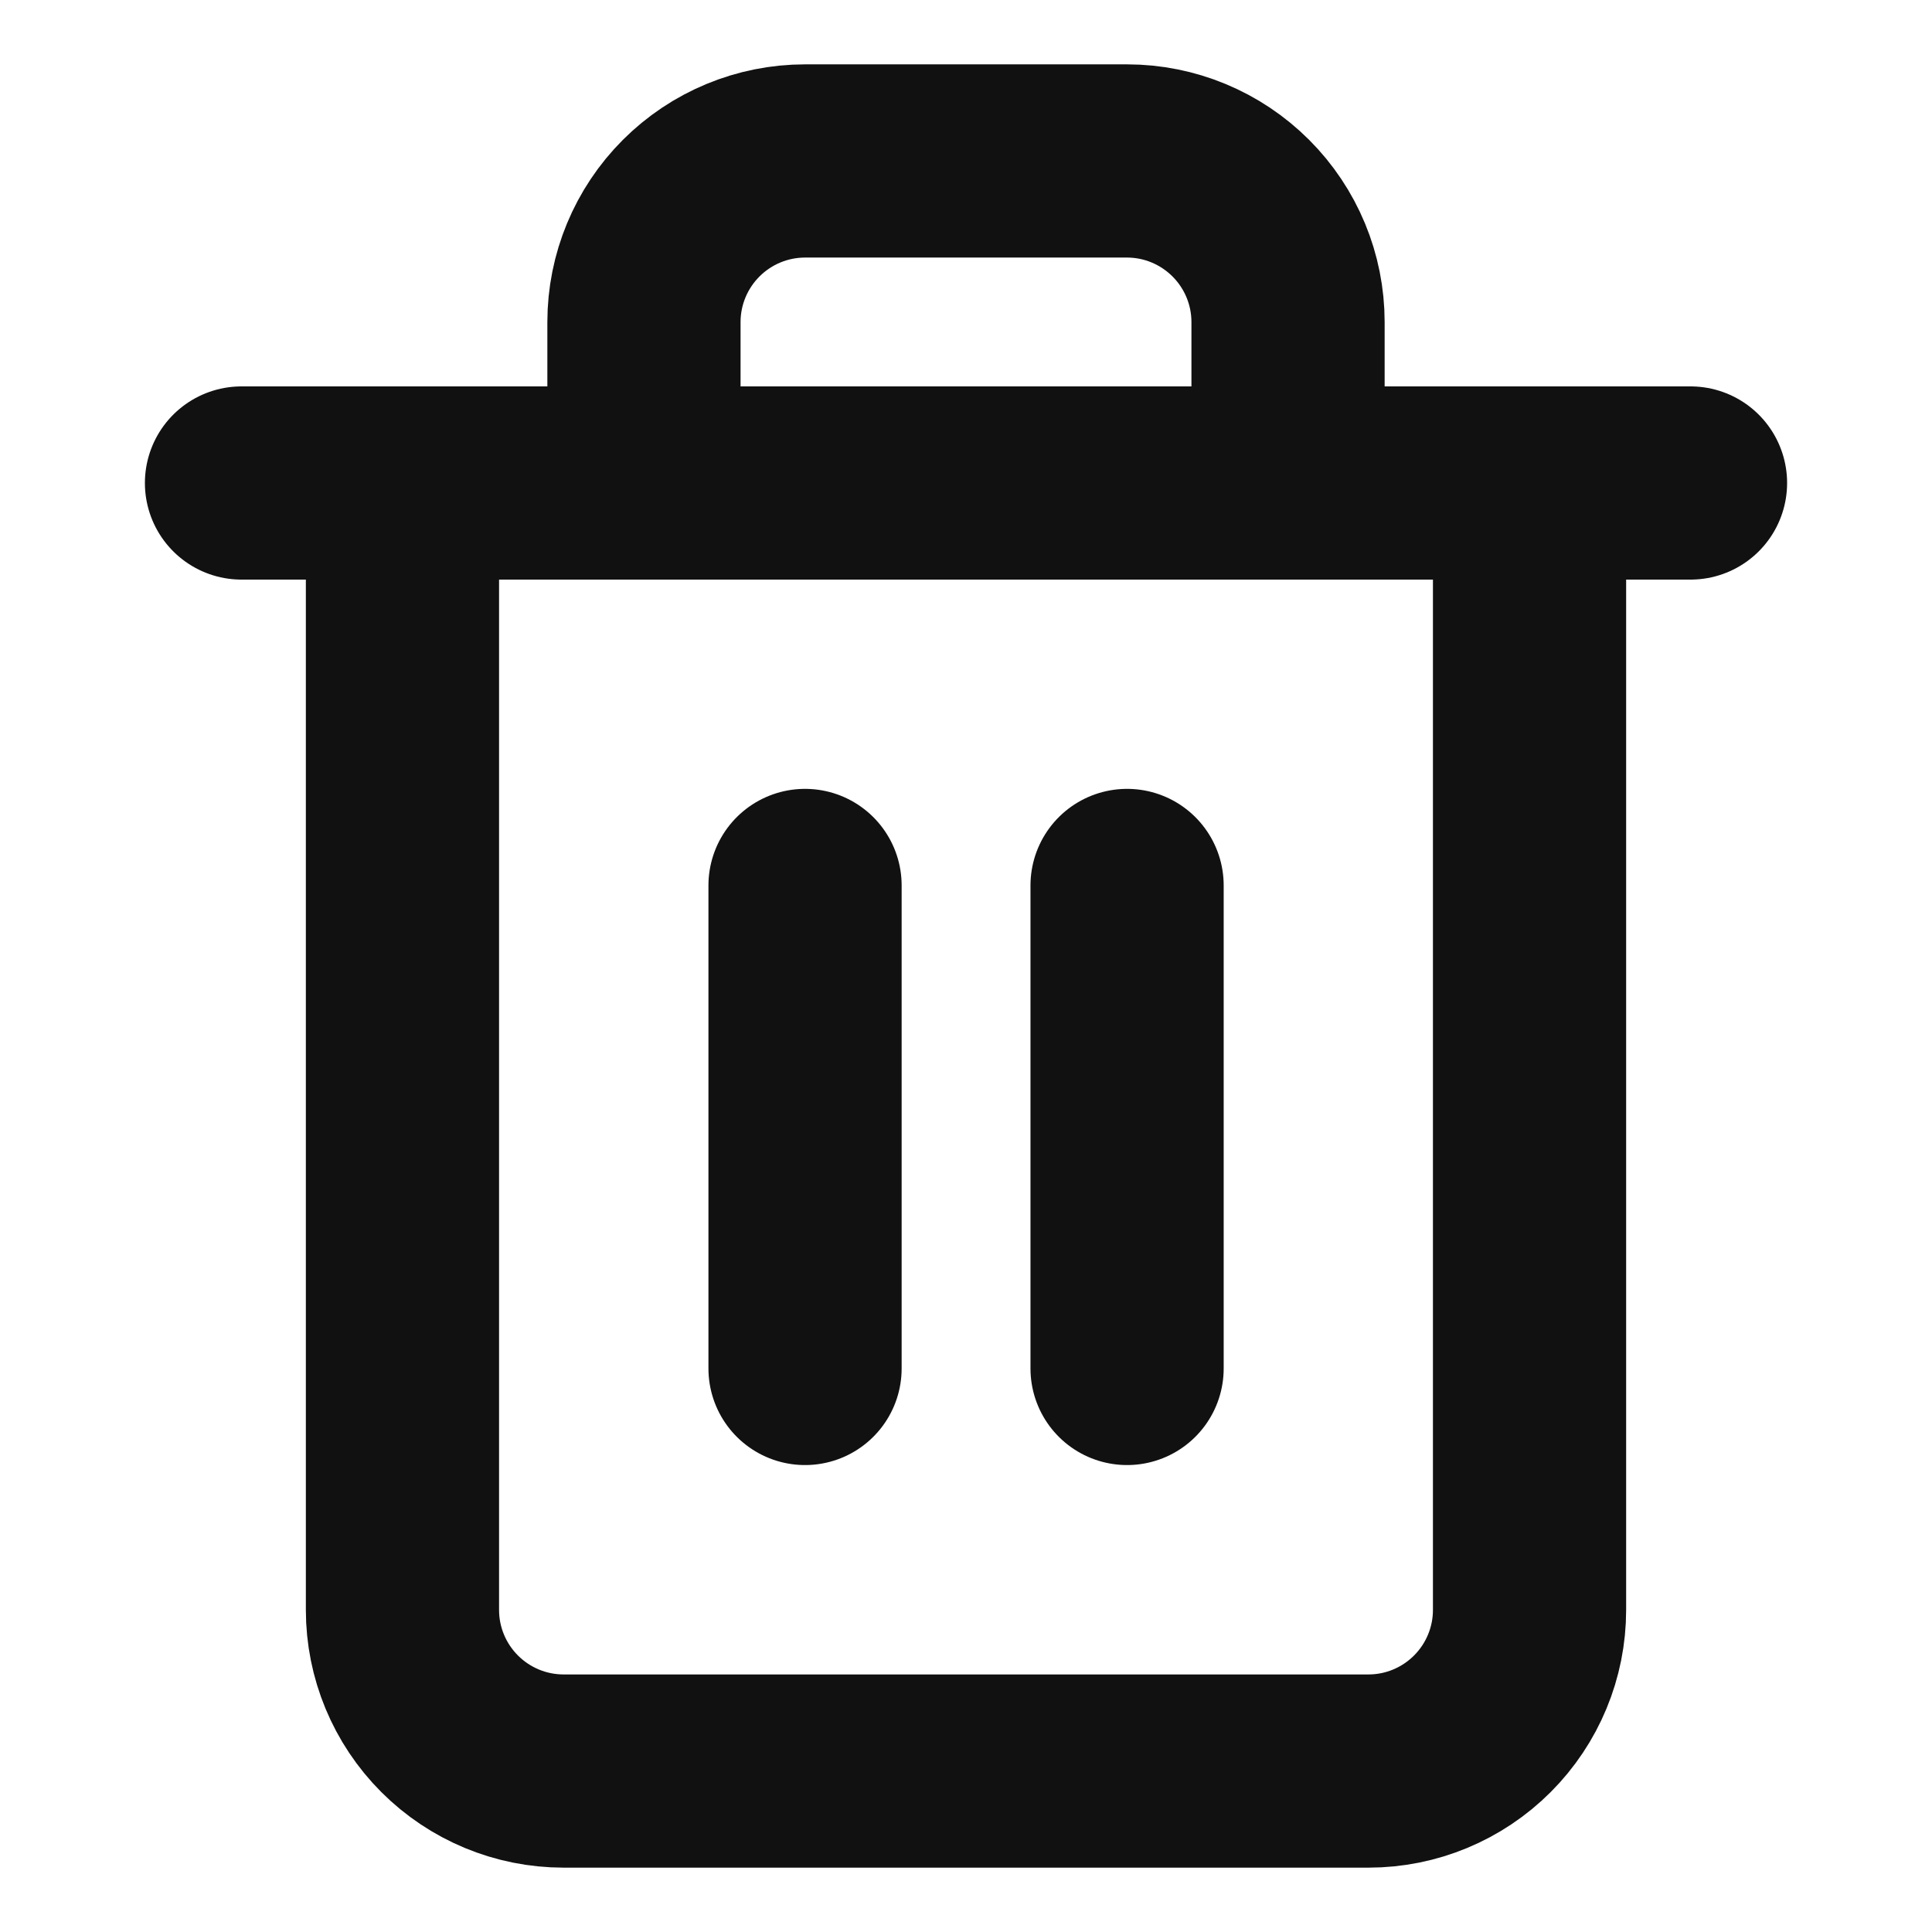
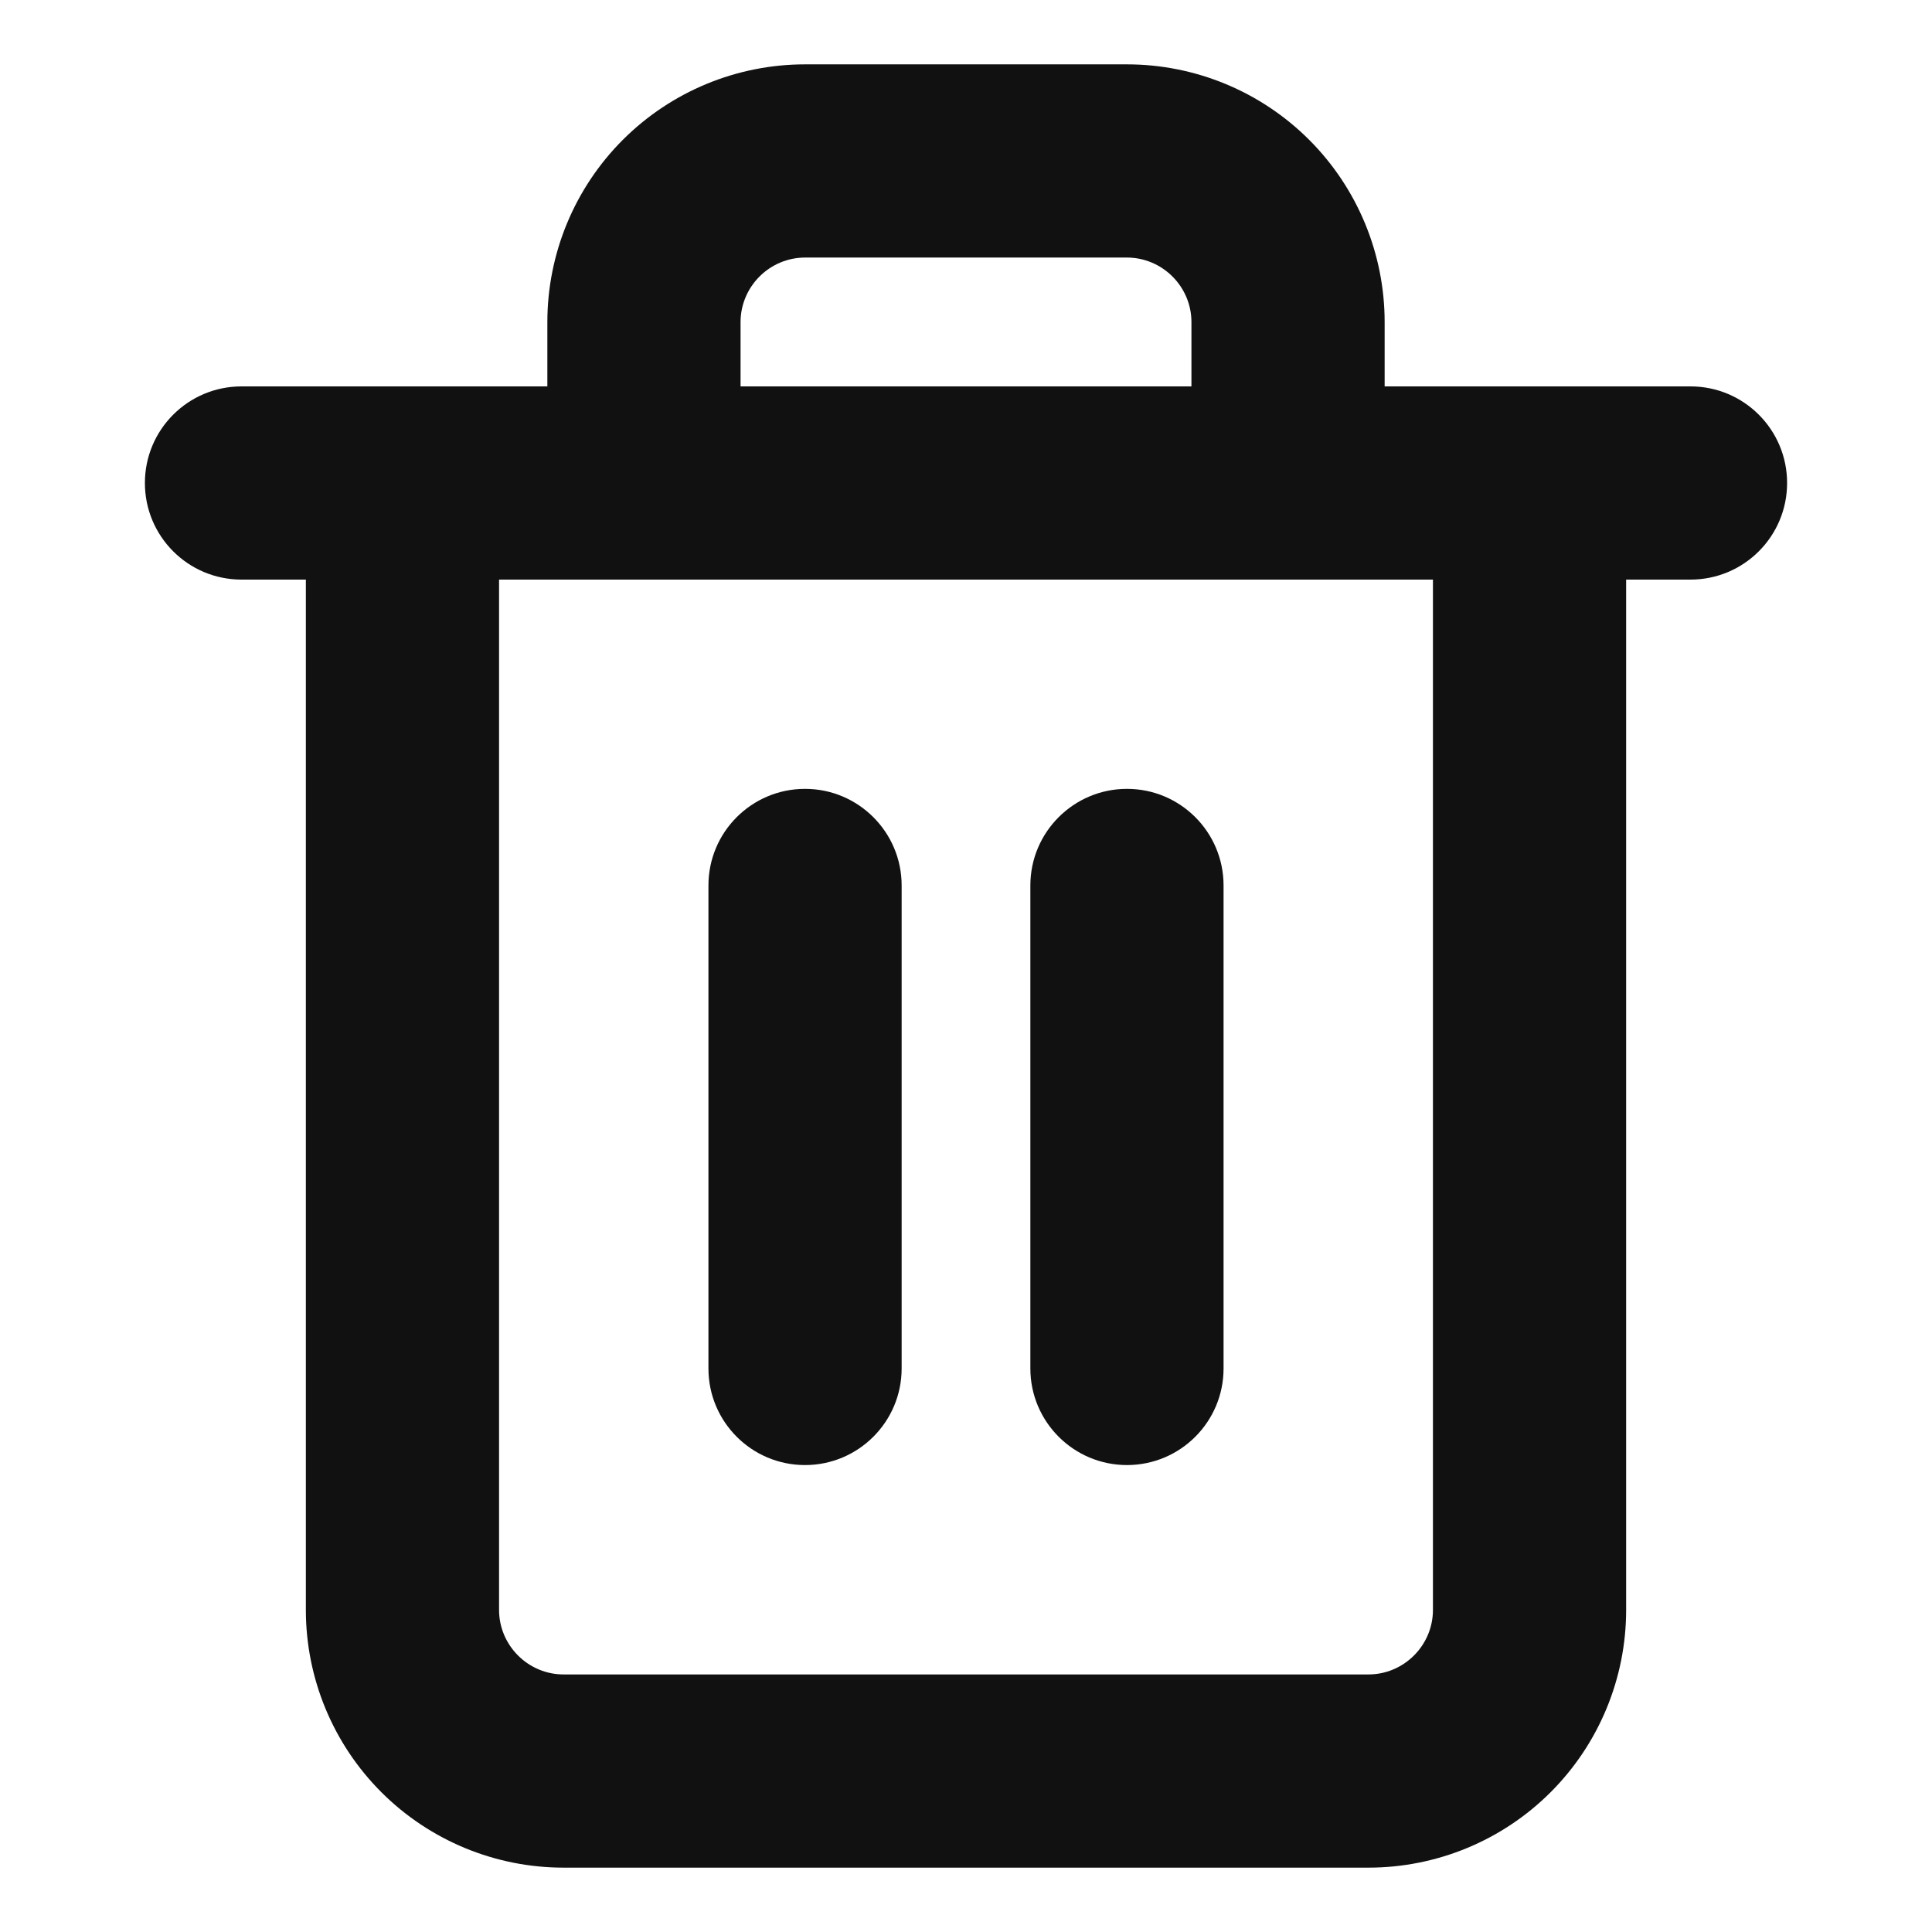
<svg xmlns="http://www.w3.org/2000/svg" width="16" height="16" viewBox="0 0 16 16" fill="none">
-   <path d="M2 4H3.333H14" stroke="#111111" stroke-width="1.6" stroke-linecap="round" stroke-linejoin="round" />
-   <path d="M5.333 4V2.667C5.333 2.313 5.474 1.974 5.724 1.724C5.974 1.474 6.313 1.333 6.667 1.333H9.334C9.687 1.333 10.026 1.474 10.276 1.724C10.526 1.974 10.667 2.313 10.667 2.667V4M12.667 4V13.333C12.667 13.687 12.526 14.026 12.276 14.276C12.026 14.526 11.687 14.667 11.334 14.667H4.667C4.313 14.667 3.974 14.526 3.724 14.276C3.474 14.026 3.333 13.687 3.333 13.333V4H12.667Z" stroke="#111111" stroke-width="1.6" stroke-linecap="round" stroke-linejoin="round" />
-   <path d="M6.667 7.333V11.333" stroke="#111111" stroke-width="1.6" stroke-linecap="round" stroke-linejoin="round" />
-   <path d="M9.334 7.333V11.333" stroke="#111111" stroke-width="1.6" stroke-linecap="round" stroke-linejoin="round" />
+   <path fill-rule="evenodd" clip-rule="evenodd" d="M1.2 4C1.2 3.558 1.558 3.2 2 3.2H14C14.442 3.2 14.8 3.558 14.8 4C14.8 4.442 14.442 4.8 14 4.8H2C1.558 4.8 1.2 4.442 1.2 4Z" fill="#111111" />
+   <path fill-rule="evenodd" clip-rule="evenodd" d="M6.667 2.133C6.525 2.133 6.39 2.19 6.29 2.29C6.19 2.39 6.133 2.525 6.133 2.667V3.2H9.867V2.667C9.867 2.525 9.81 2.39 9.71 2.29C9.61 2.19 9.475 2.133 9.333 2.133H6.667ZM11.467 3.2V2.667C11.467 2.101 11.242 1.558 10.842 1.158C10.442 0.758 9.899 0.533 9.333 0.533H6.667C6.101 0.533 5.558 0.758 5.158 1.158C4.758 1.558 4.533 2.101 4.533 2.667V3.2H3.333C2.892 3.2 2.533 3.558 2.533 4V13.333C2.533 13.899 2.758 14.442 3.158 14.842C3.558 15.242 4.101 15.467 4.667 15.467H11.333C11.899 15.467 12.442 15.242 12.842 14.842C13.242 14.442 13.467 13.899 13.467 13.333V4C13.467 3.558 13.108 3.2 12.667 3.2H11.467ZM4.133 4.8V13.333C4.133 13.475 4.19 13.61 4.29 13.71C4.39 13.81 4.525 13.867 4.667 13.867H11.333C11.475 13.867 11.61 13.81 11.71 13.71C11.81 13.61 11.867 13.475 11.867 13.333V4.8H4.133Z" fill="#111111" />
+   <path fill-rule="evenodd" clip-rule="evenodd" d="M6.667 6.533C7.108 6.533 7.467 6.891 7.467 7.333V11.333C7.467 11.775 7.108 12.133 6.667 12.133C6.225 12.133 5.867 11.775 5.867 11.333V7.333C5.867 6.891 6.225 6.533 6.667 6.533Z" fill="#111111" />
+   <path fill-rule="evenodd" clip-rule="evenodd" d="M9.333 6.533C9.775 6.533 10.133 6.891 10.133 7.333V11.333C10.133 11.775 9.775 12.133 9.333 12.133C8.892 12.133 8.533 11.775 8.533 11.333V7.333C8.533 6.891 8.892 6.533 9.333 6.533Z" fill="#111111" />
</svg>
